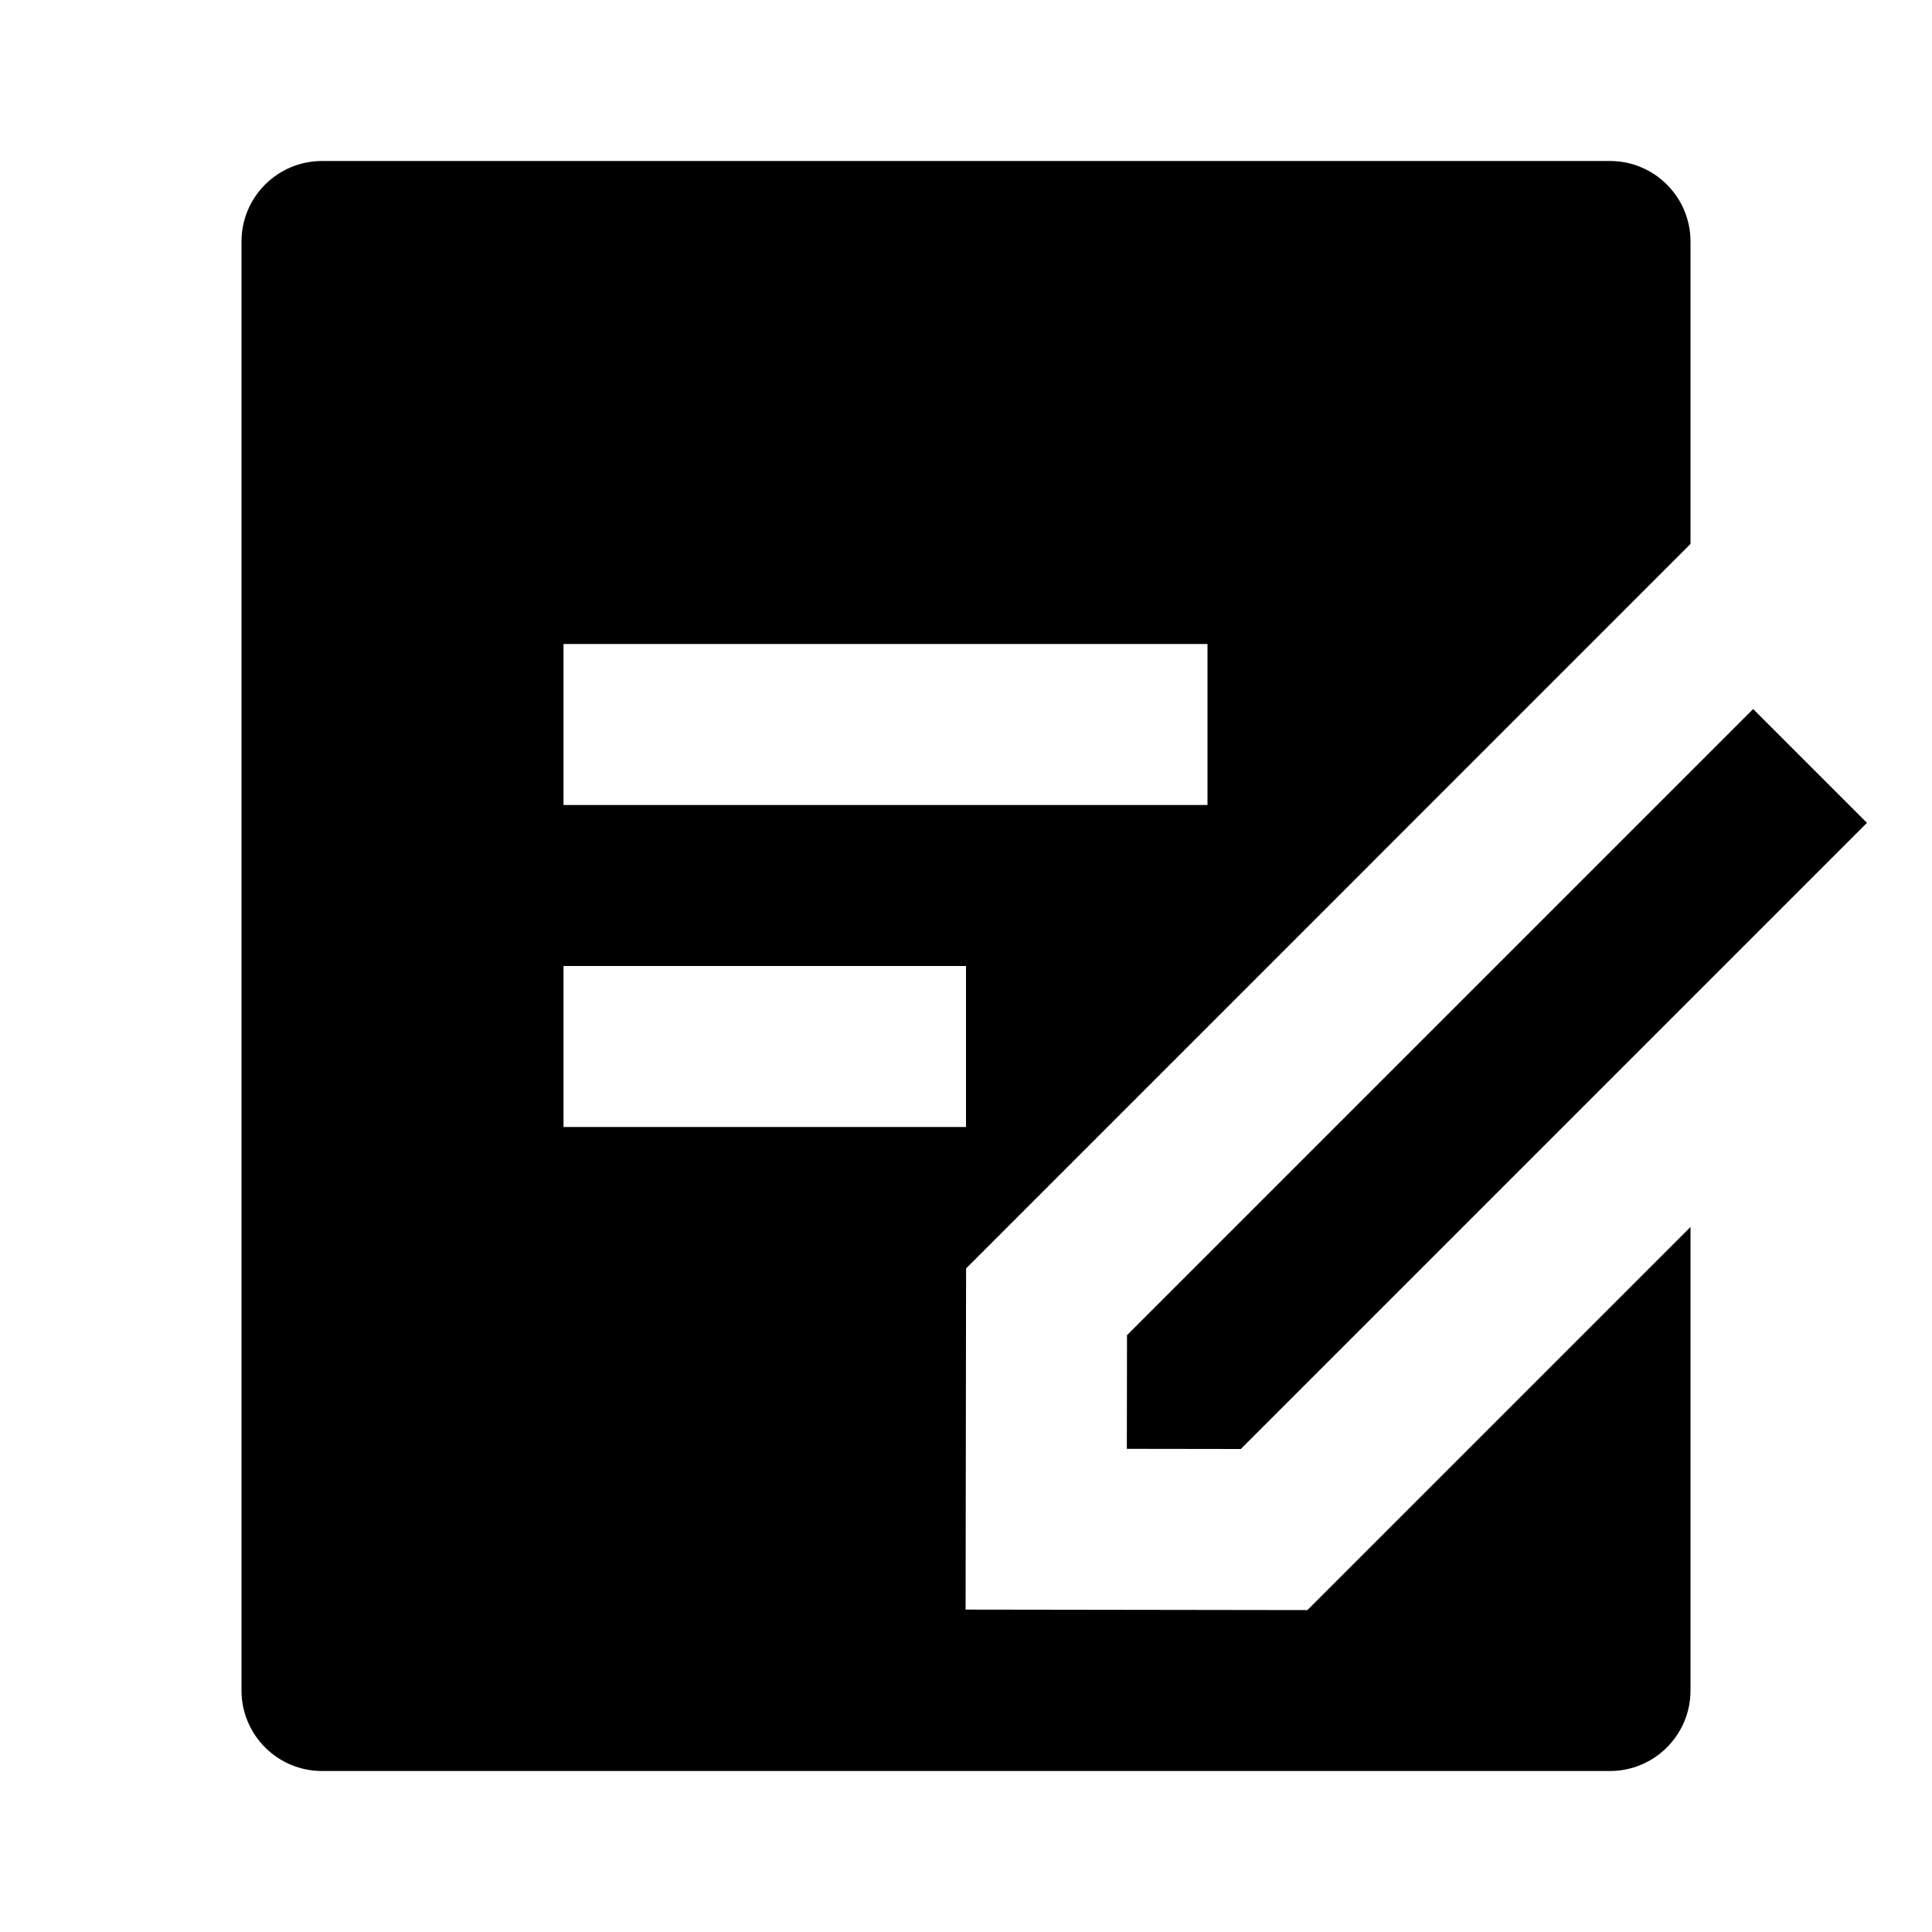
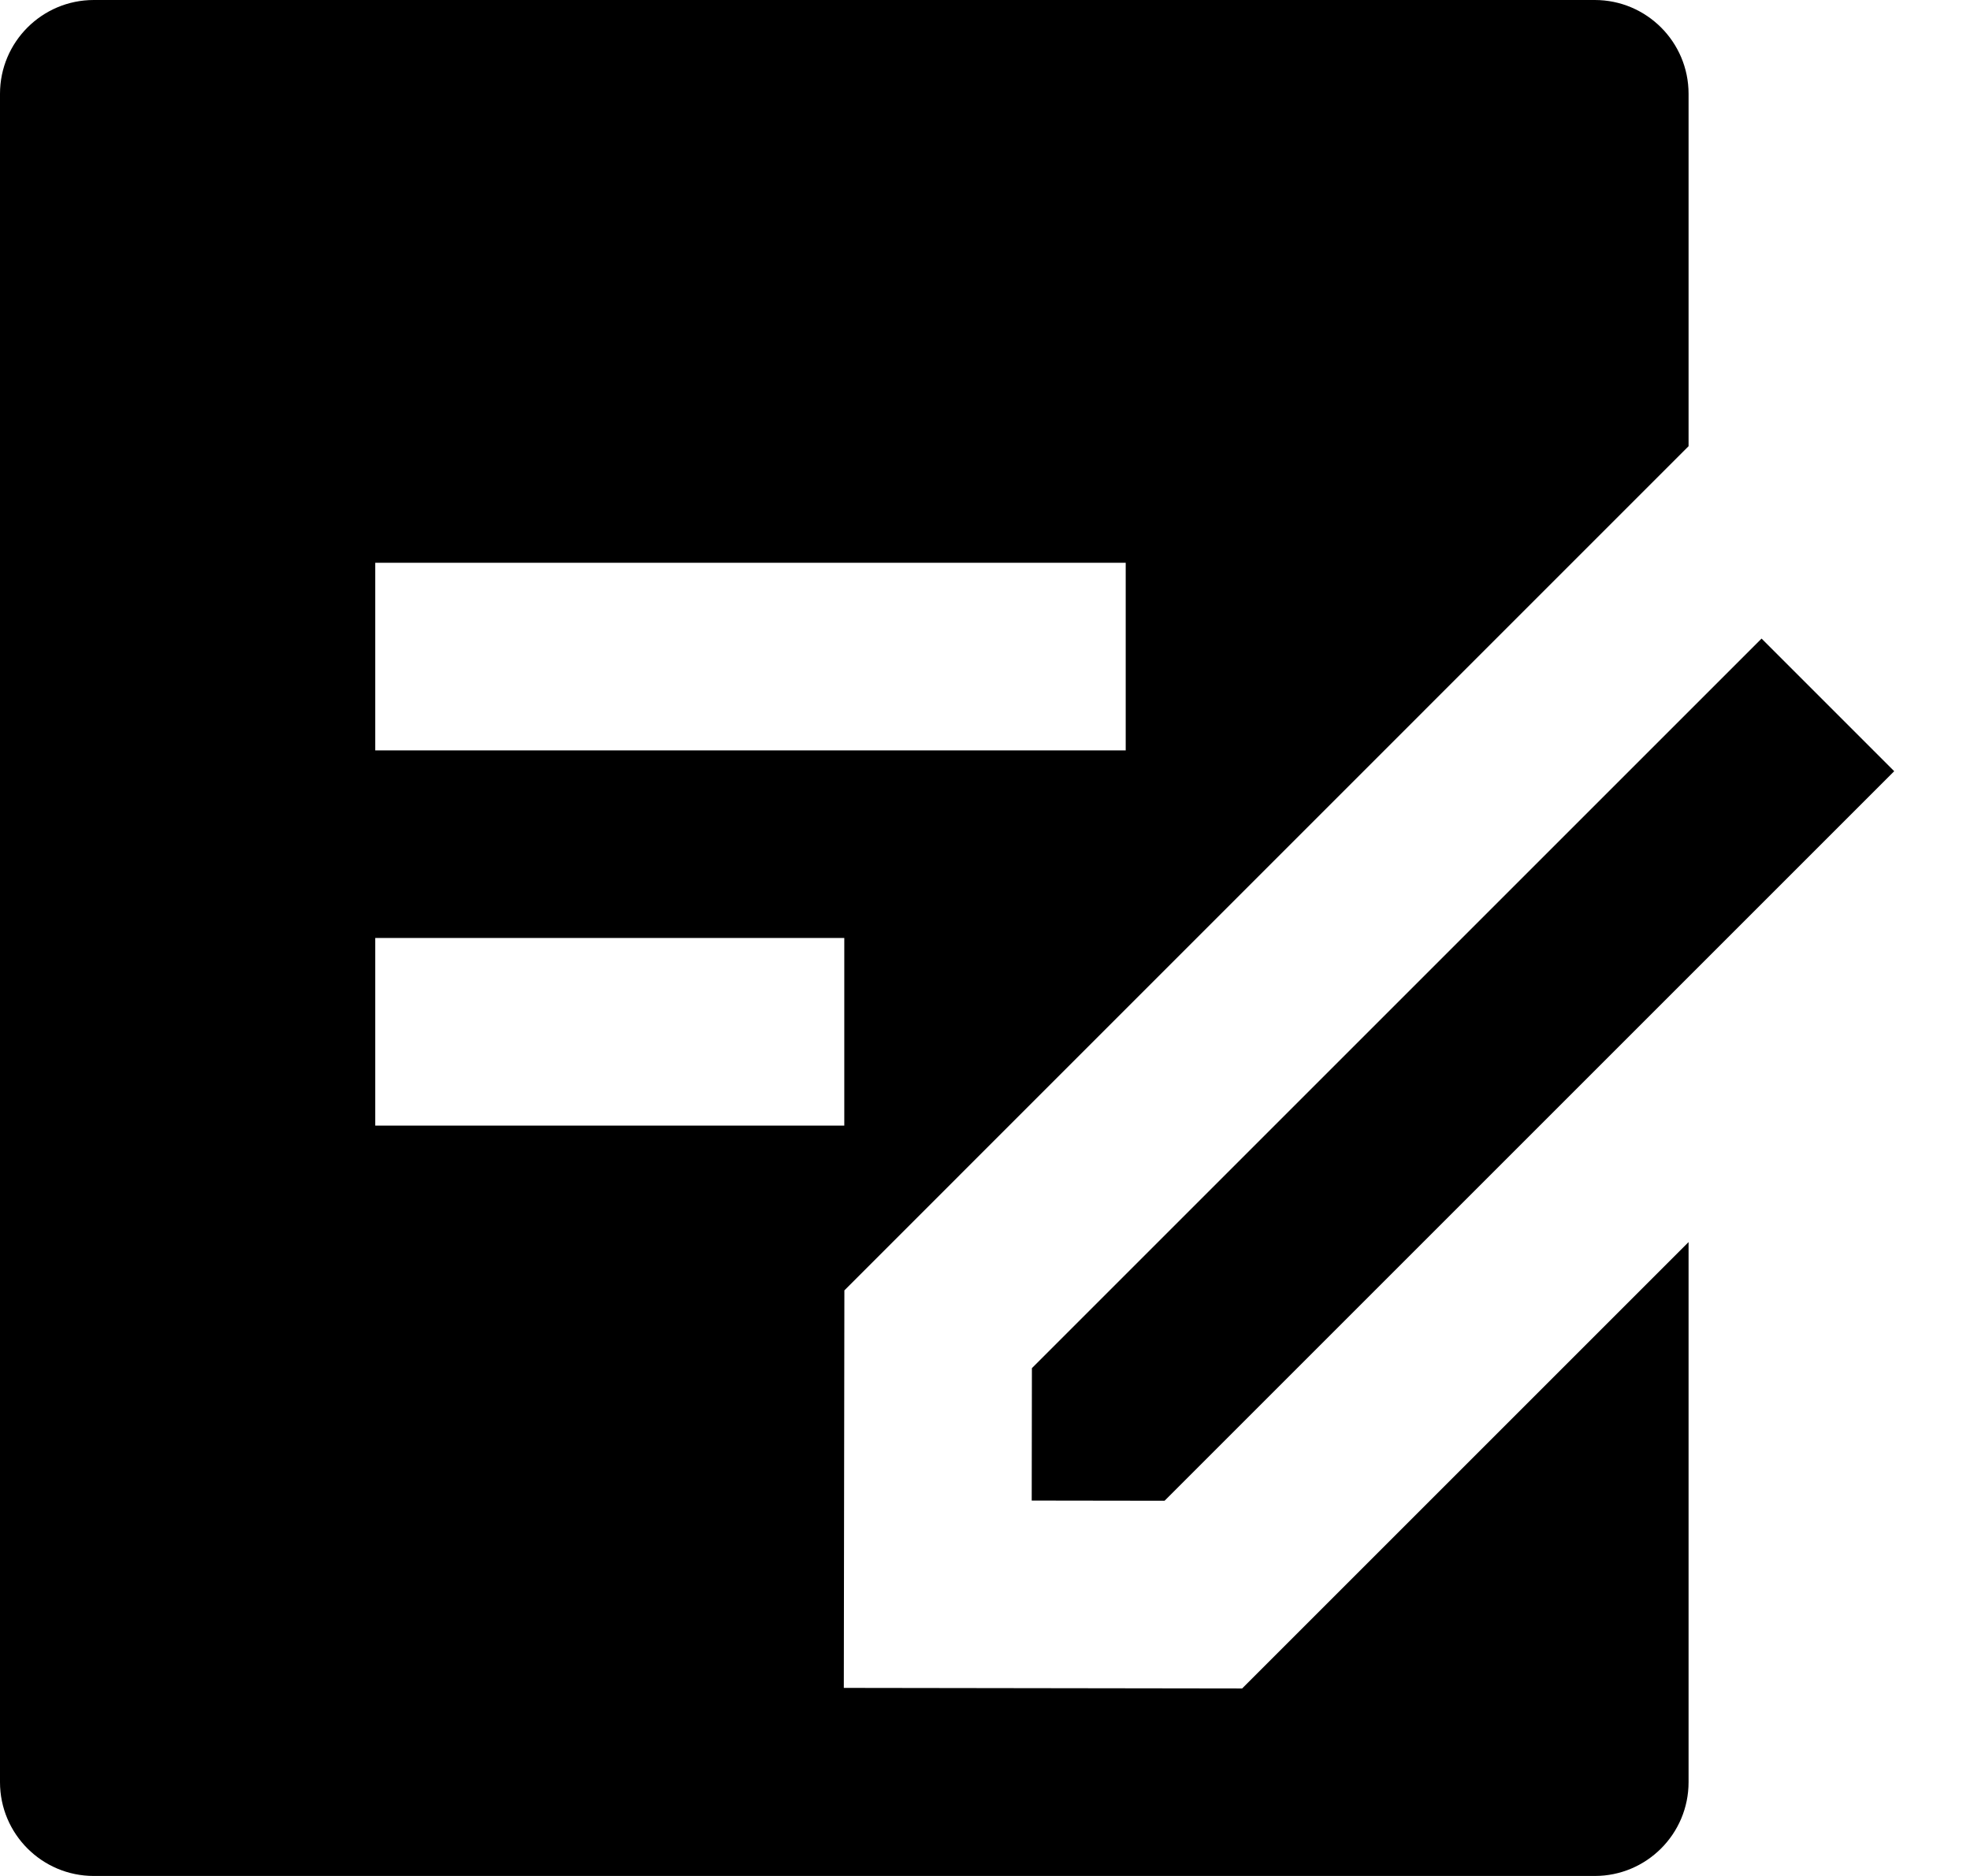
- <svg xmlns="http://www.w3.org/2000/svg" width="24" height="24" viewBox="0 0 24 24">
-   <g clip-path="url(#clip0_1187_10940)">
-     <path d="M20 2C20.552 2 21 2.448 21 3V6.757L12.001 15.757L11.995 19.995L16.241 20.001L21 15.242V21C21 21.552 20.552 22 20 22H4C3.448 22 3 21.552 3 21V3C3 2.448 3.448 2 4 2H20ZM21.778 8.808L23.192 10.222L15.414 18L13.998 17.998L14 16.586L21.778 8.808ZM12 12H7V14H12V12ZM15 8H7V10H15V8Z" />
-   </g>
-   <defs>
-     <clipPath id="clip0_1187_10940">
-       <rect width="24" height="24" />
-     </clipPath>
-   </defs>
+ <svg xmlns="http://www.w3.org/2000/svg" width="21" height="20" viewBox="0 0 21 20" fill="none">
+   <path d="M17 0C17.552 0 18 0.448 18 1V4.757L9.001 13.757L8.995 17.995L13.241 18.001L18 13.242V19C18 19.552 17.552 20 17 20H1C0.448 20 0 19.552 0 19V1C0 0.448 0.448 0 1 0H17ZM18.778 6.808L20.192 8.222L12.414 16L10.998 15.998L11 14.586L18.778 6.808ZM9 10H4V12H9V10ZM12 6H4V8H12V6Z" fill="black" />
</svg>
